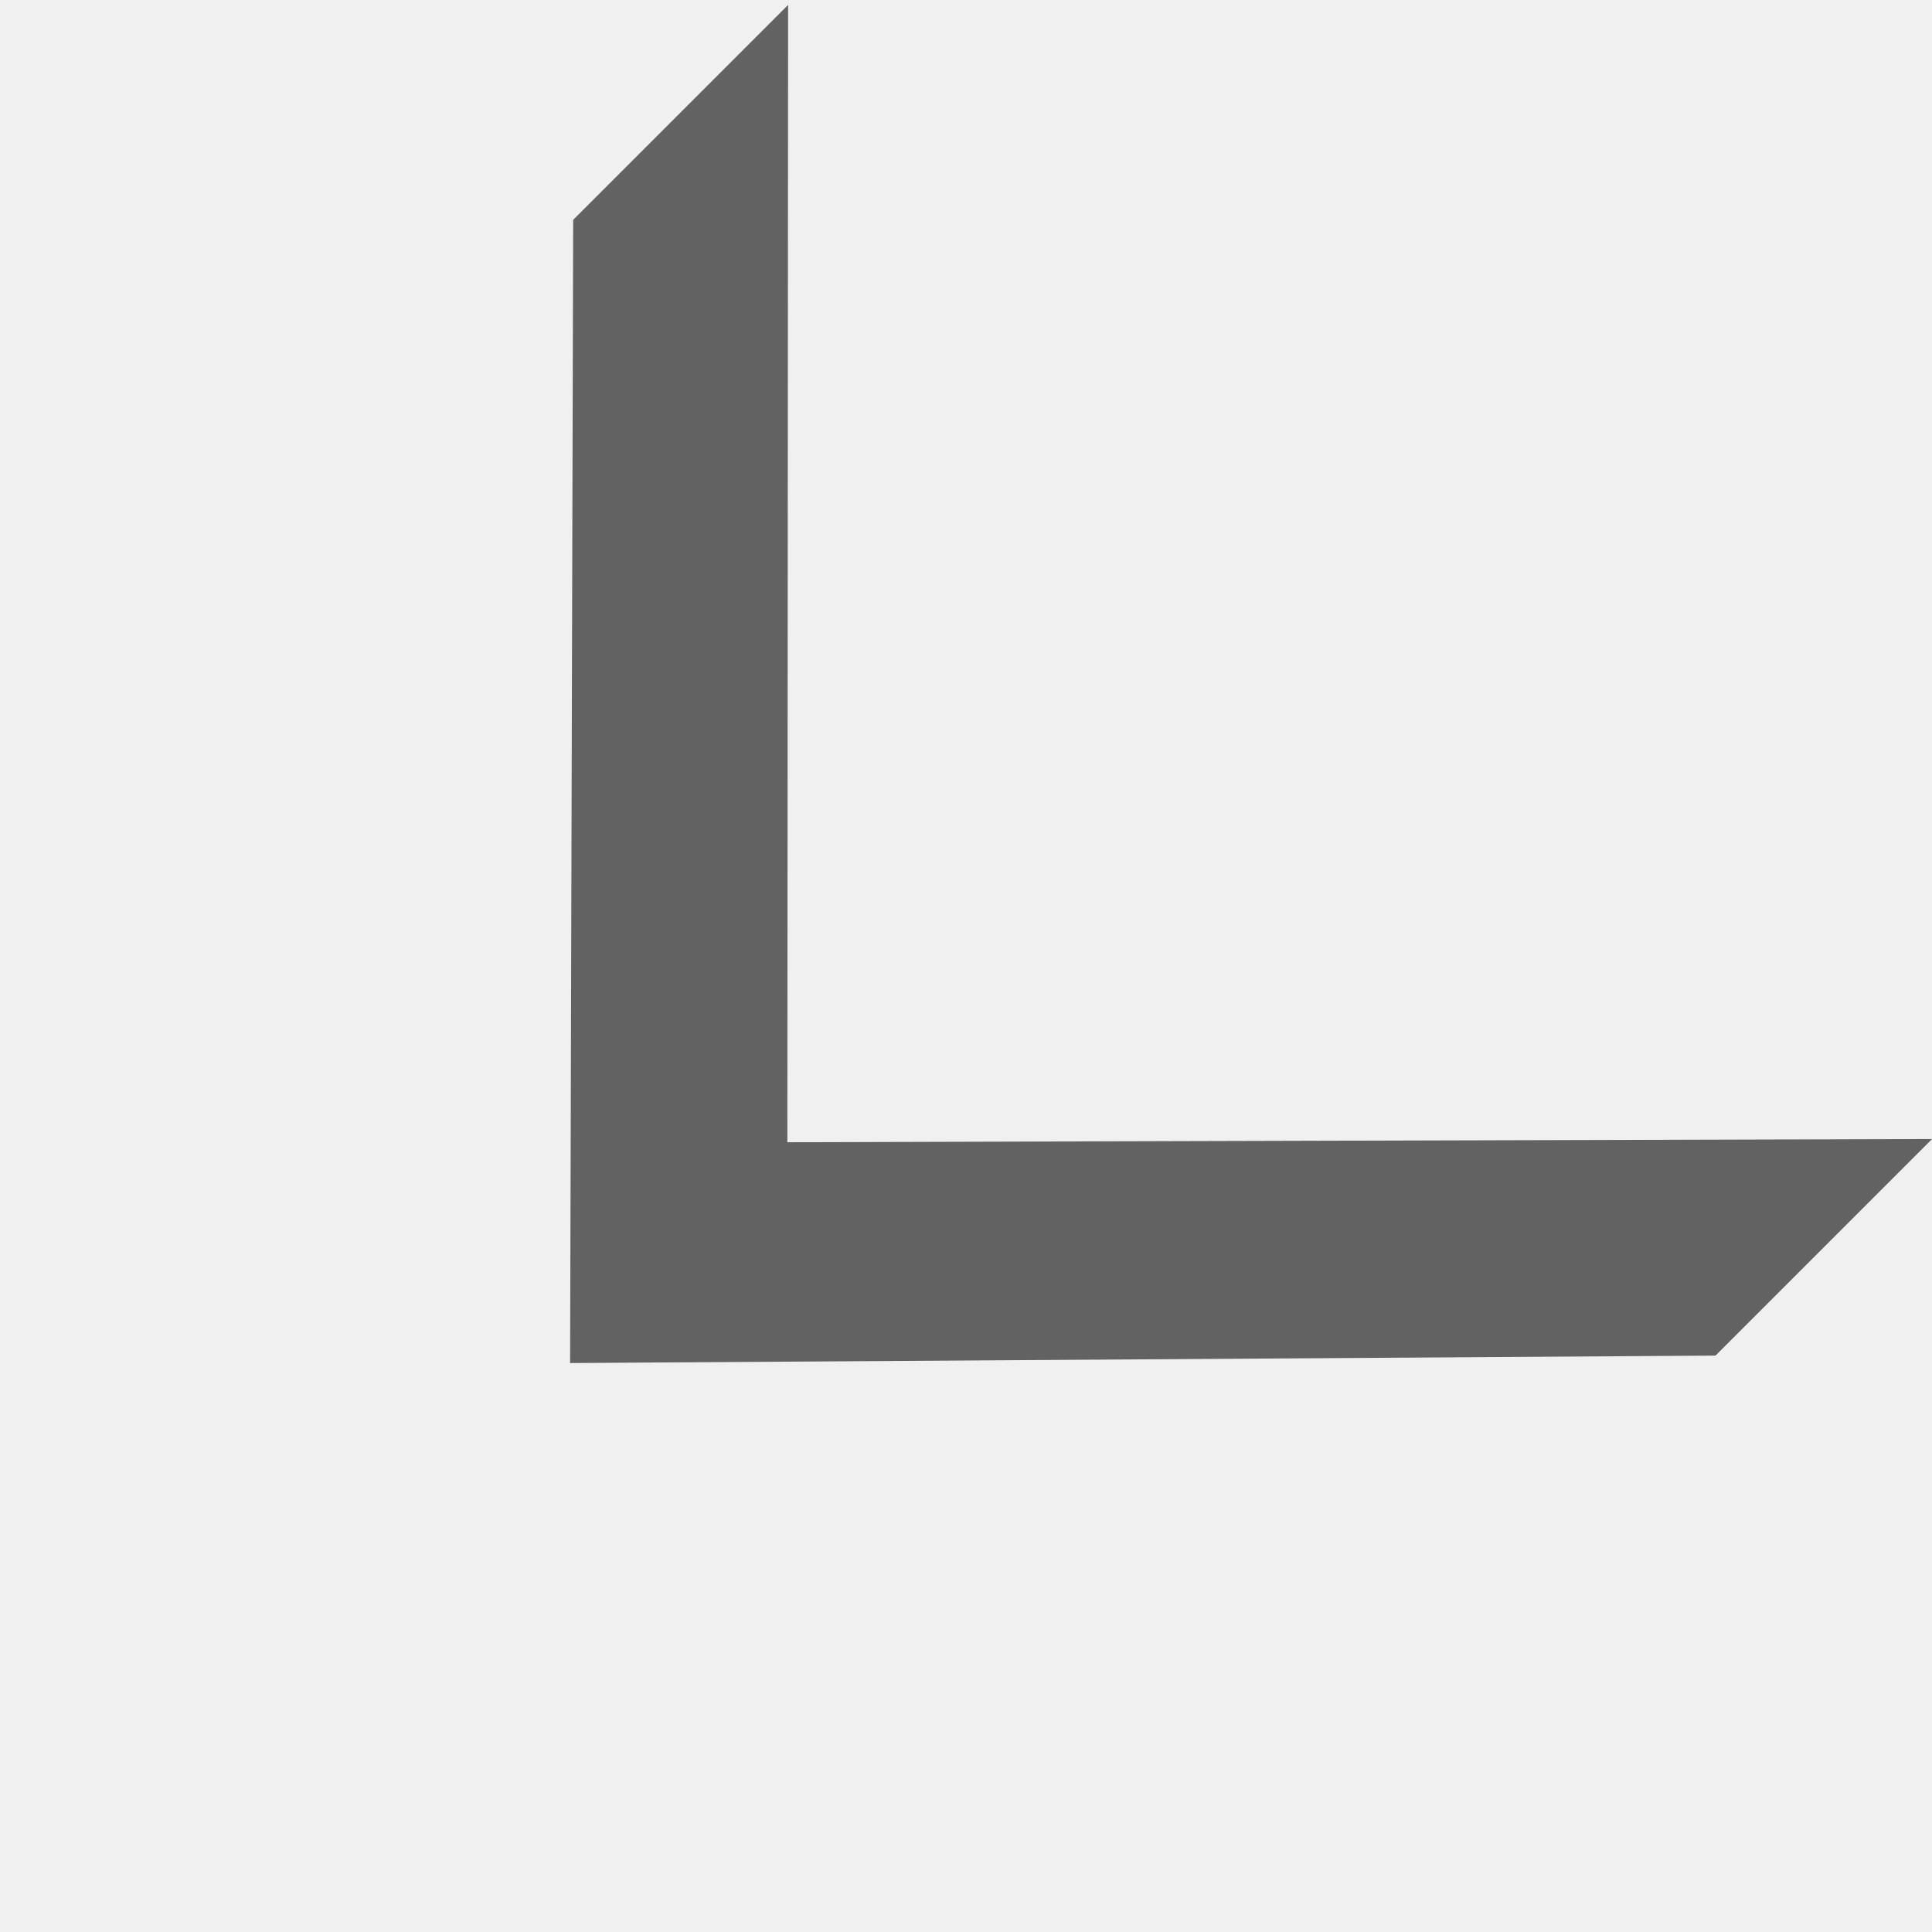
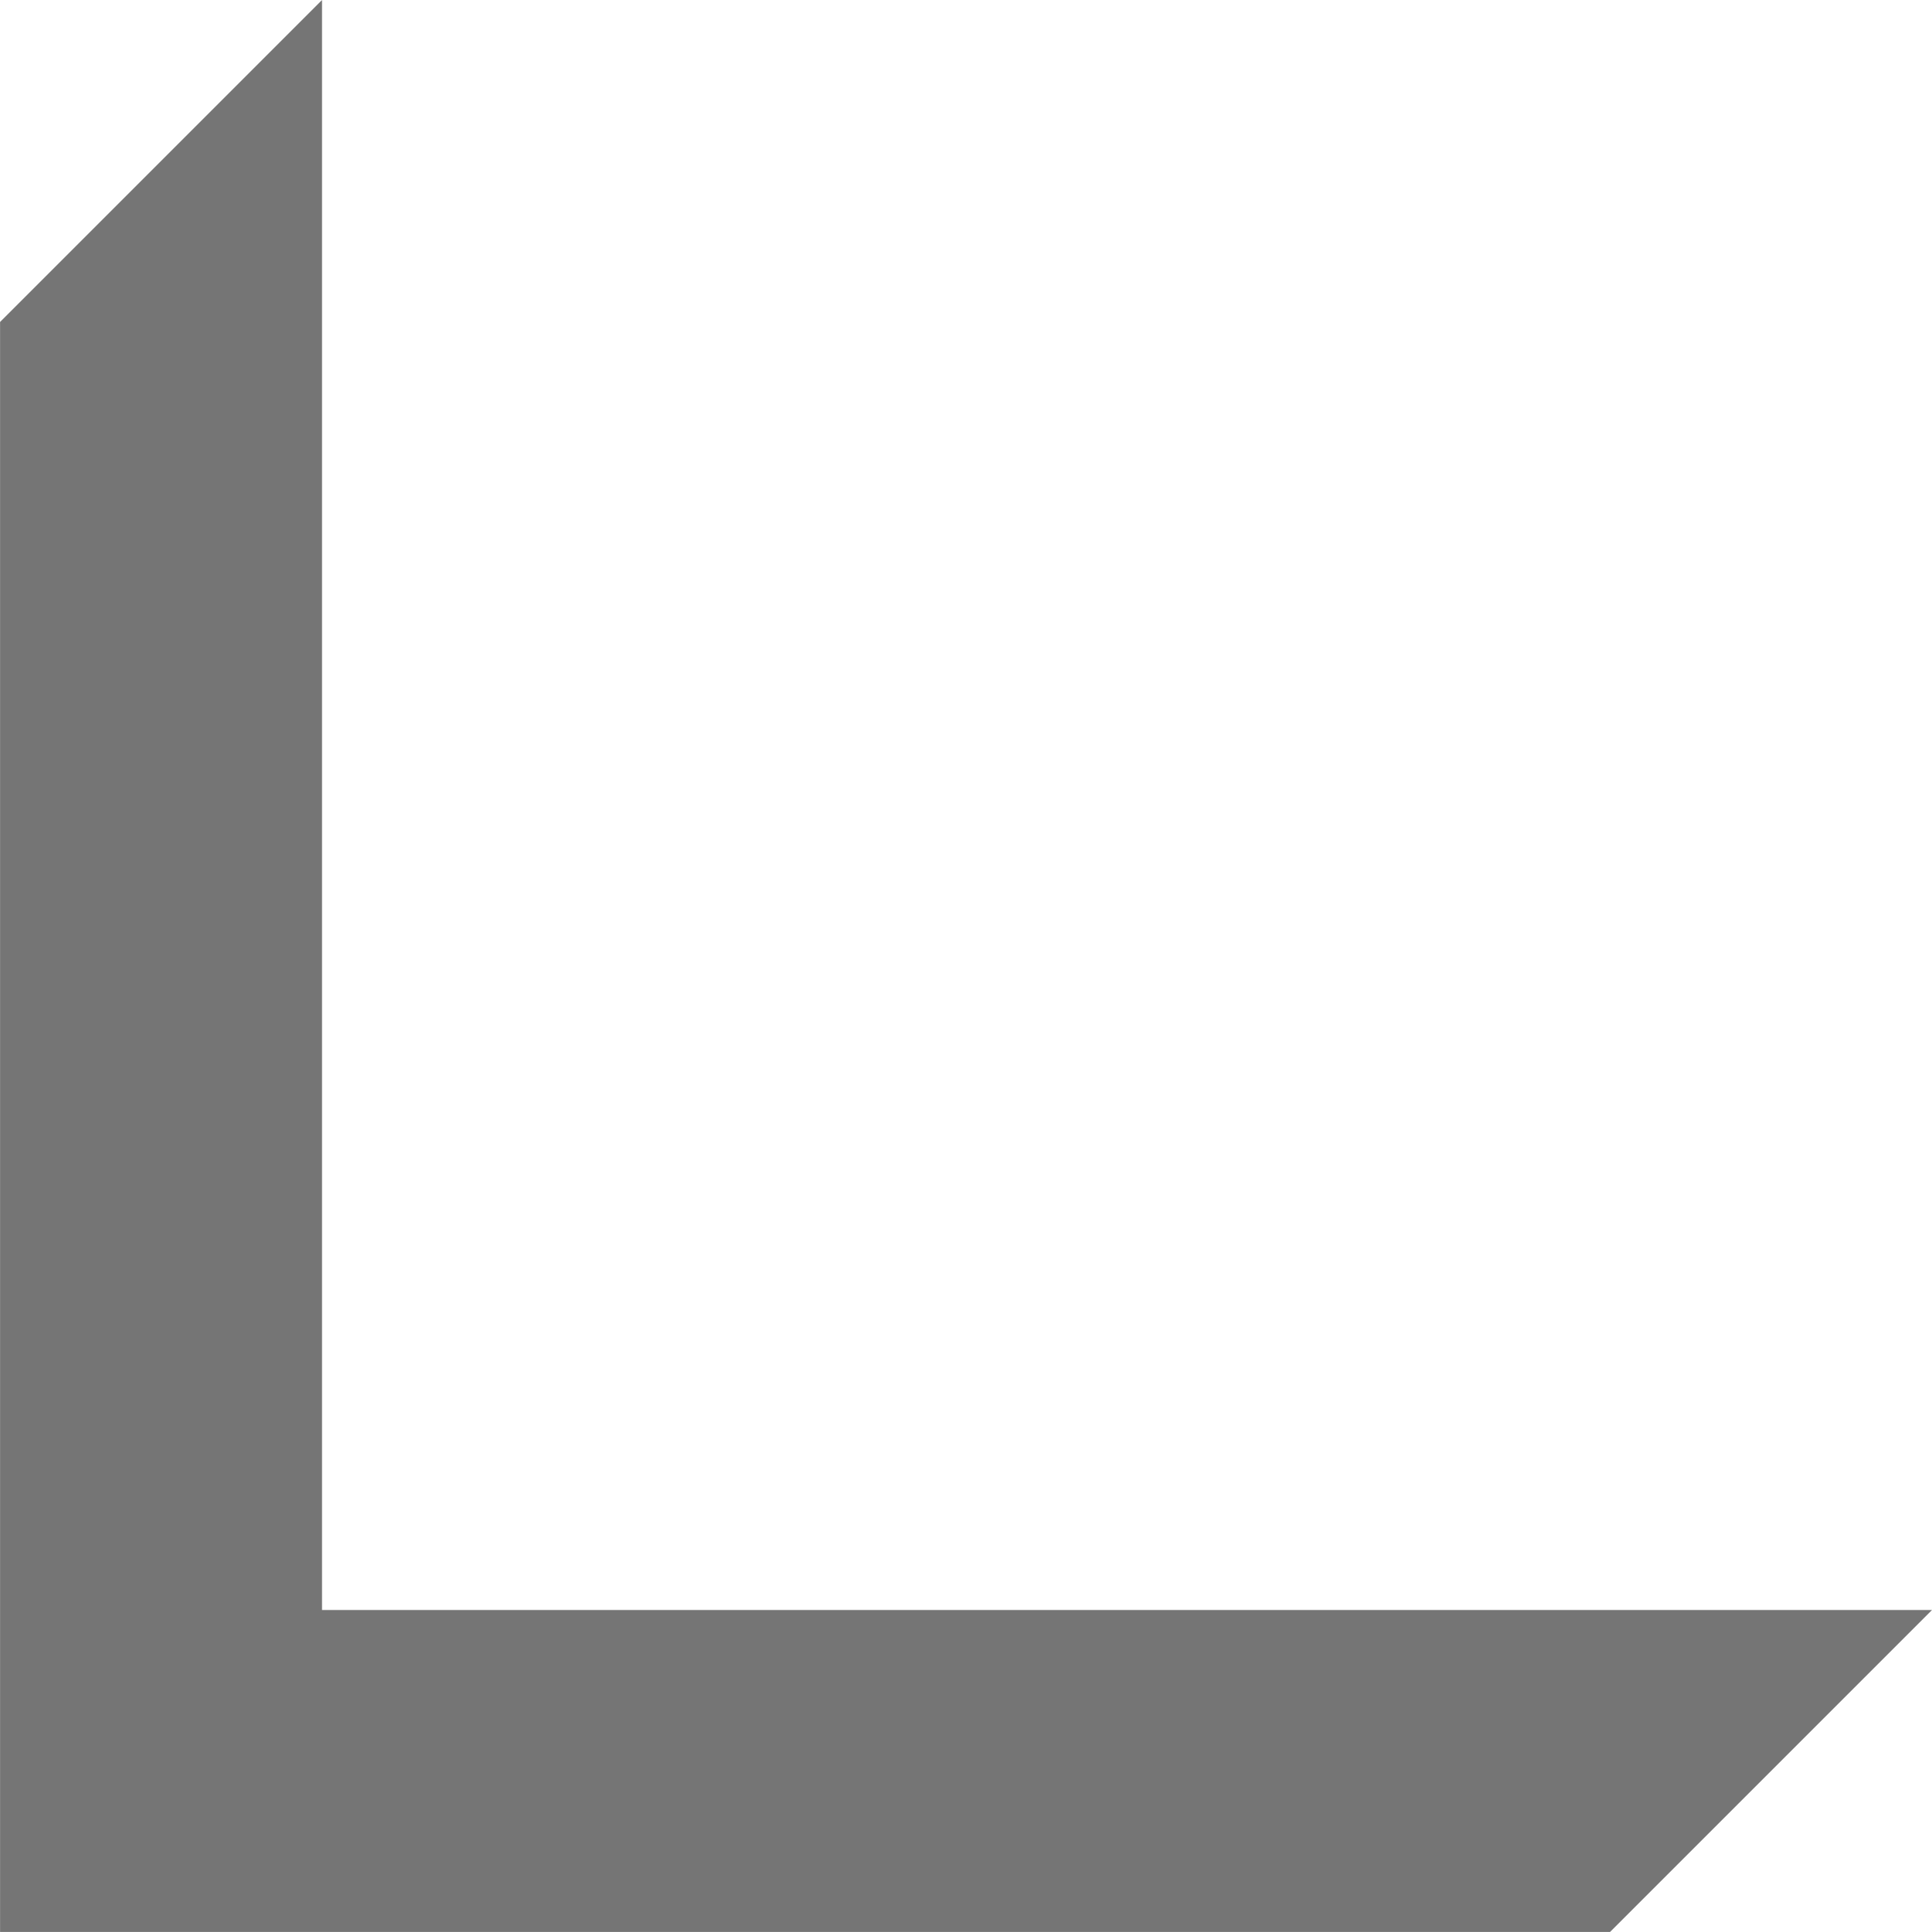
- <svg xmlns="http://www.w3.org/2000/svg" viewBox="503 300 19.984 19.984">
+ <svg xmlns="http://www.w3.org/2000/svg" viewBox="479 367 12 12">
  <defs>
    <style>
      .cls-1 {
-         fill: #626262;
+         clip-path: url(#clip-Artboard_4);
+       }
+ 
+       .cls-2 {
+         fill: #757575;
+       }
+ 
+       .cls-3 {
+         fill: #fff;
      }
    </style>
+     <clipPath id="clip-Artboard_4">
+       <rect x="479" y="367" width="12" height="12" />
+     </clipPath>
  </defs>
-   <path id="Up-arrow-red-sharp" class="cls-1" d="M8.336,3.194,5.381,6.166-.013,11.59V8.422L8.31-.01l8.339,8.384v3.144Z" transform="translate(514.78 319.968) rotate(-135)" />
+   <g id="Artboard_4" data-name="Artboard – 4" class="cls-1">
+     <rect class="cls-3" x="479" y="367" width="12" height="12" />
+     <path id="Up-arrow-red-sharp" class="cls-2" d="M6.844,1.917-.227,8.988V6.16L6.844-.911,13.915,6.16V8.988Z" transform="translate(484.484 383.195) rotate(-135)" />
+   </g>
</svg>
